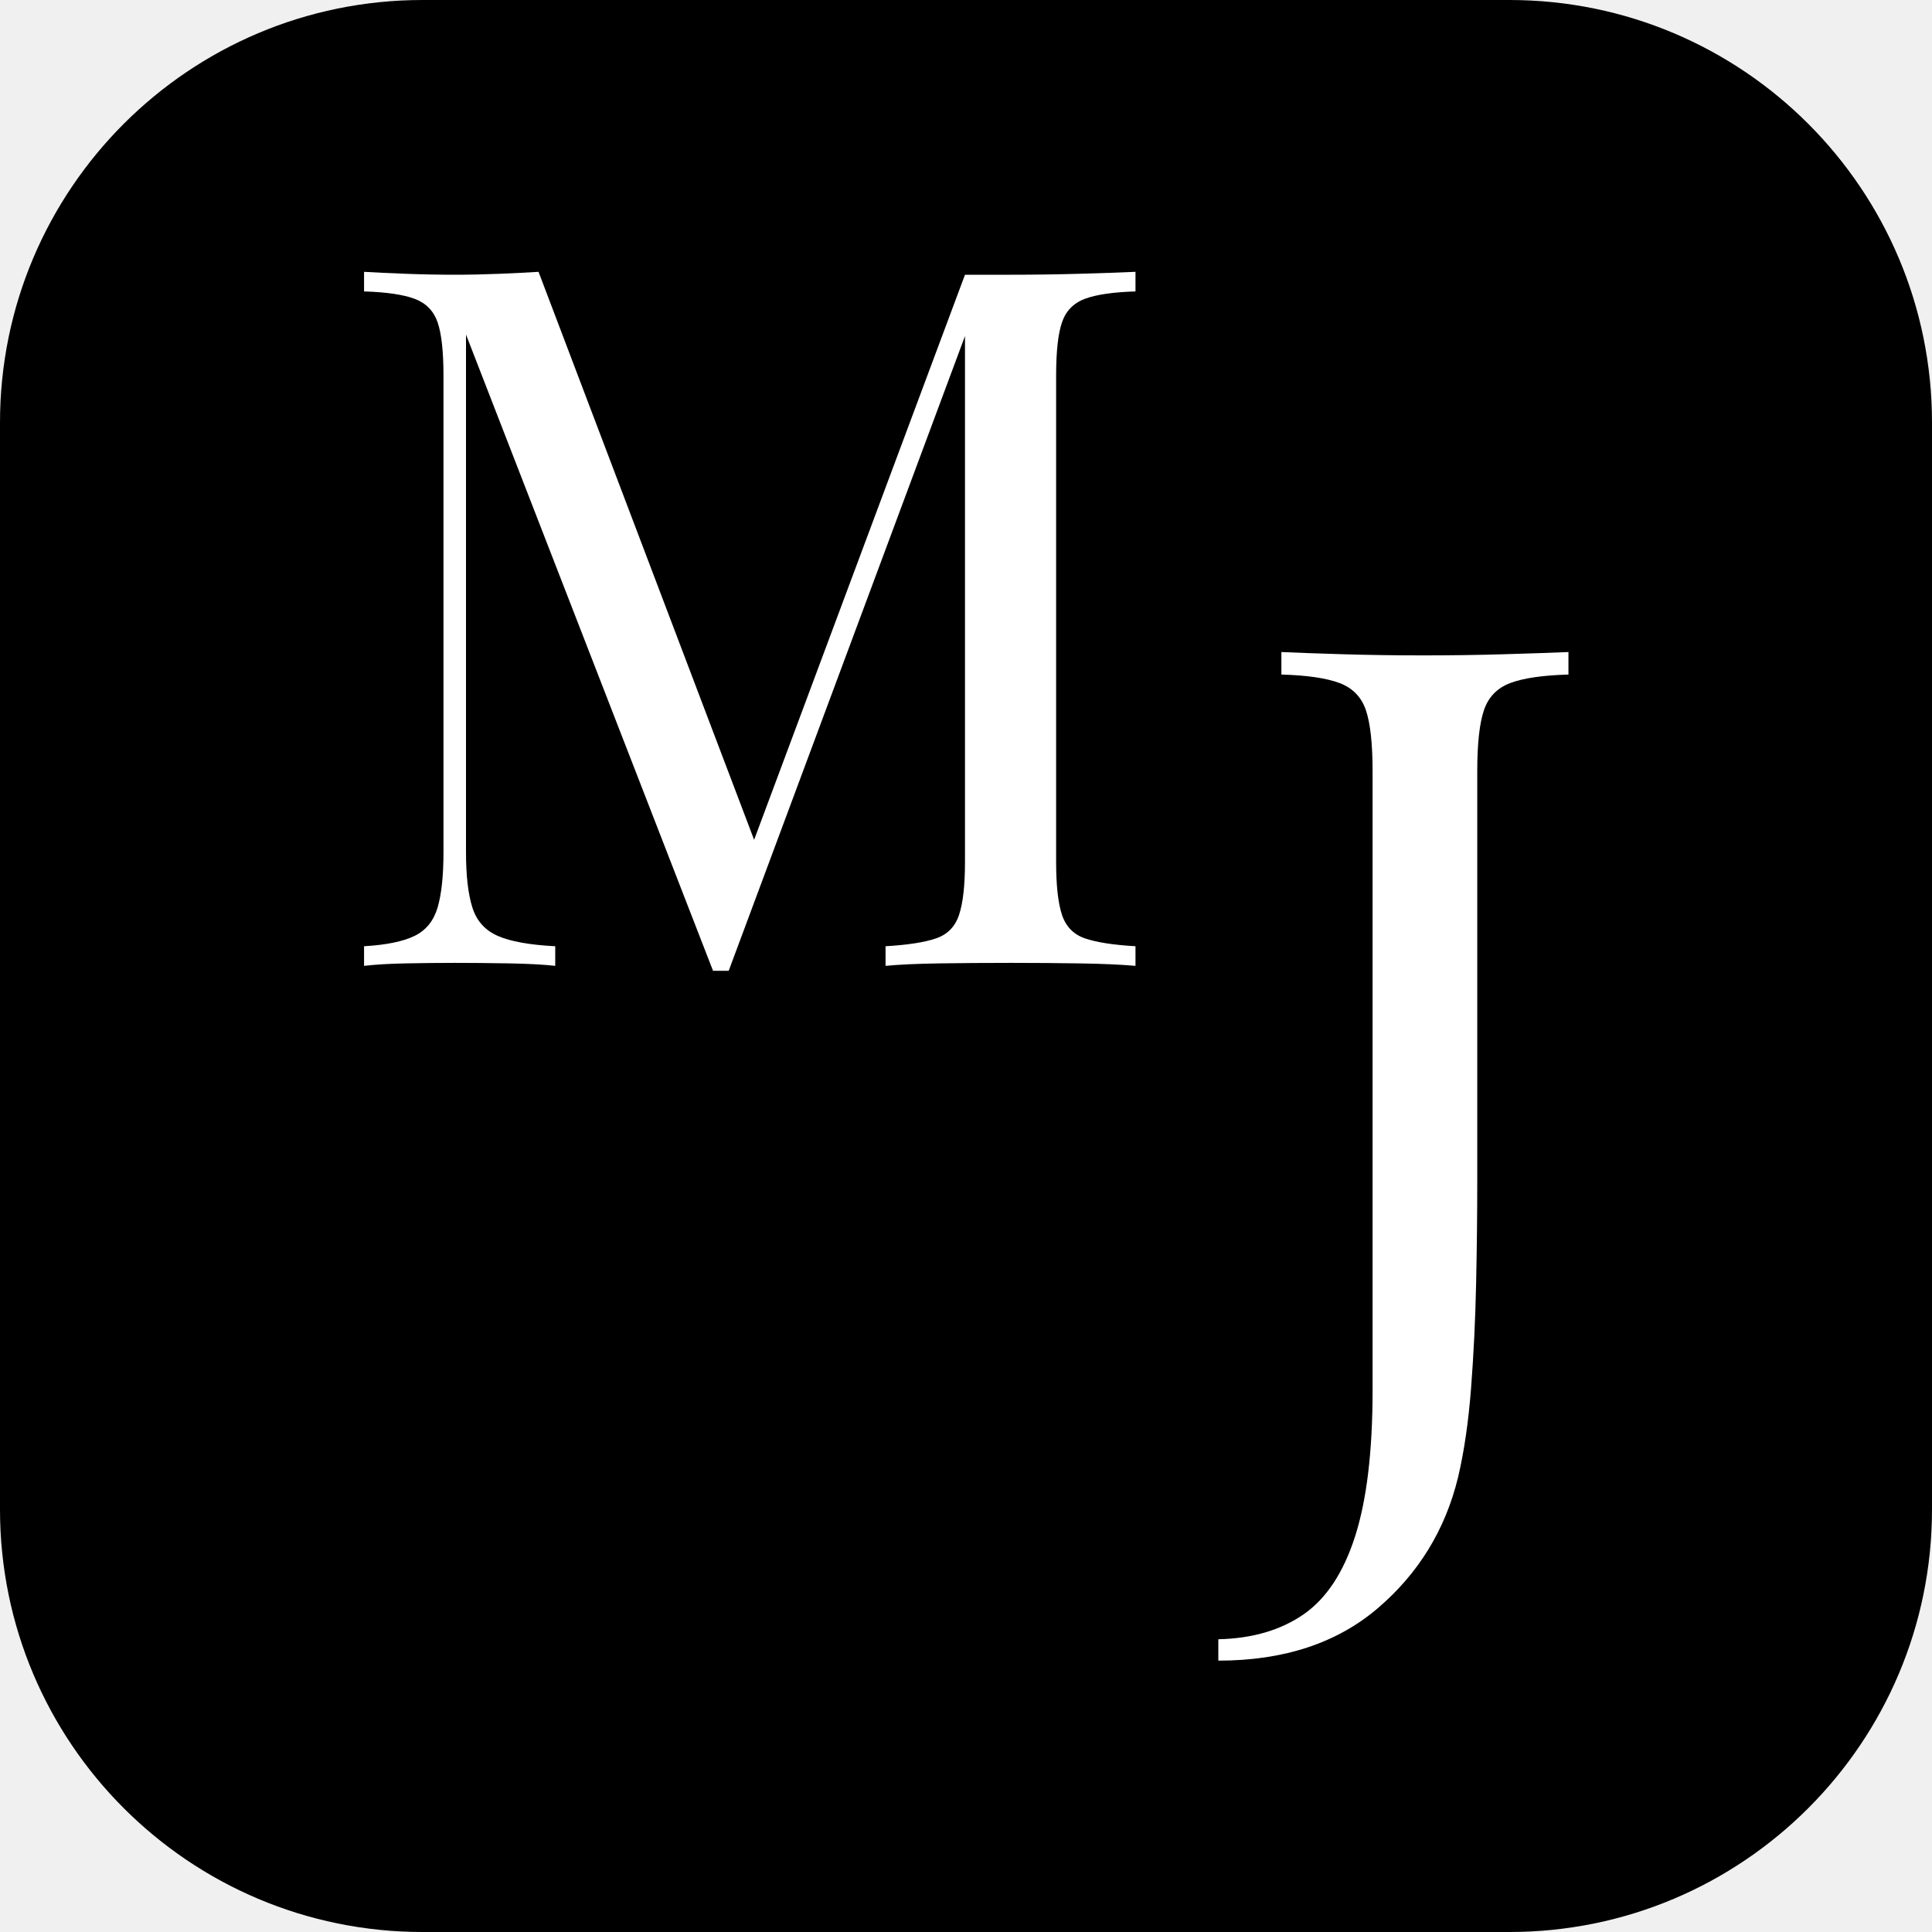
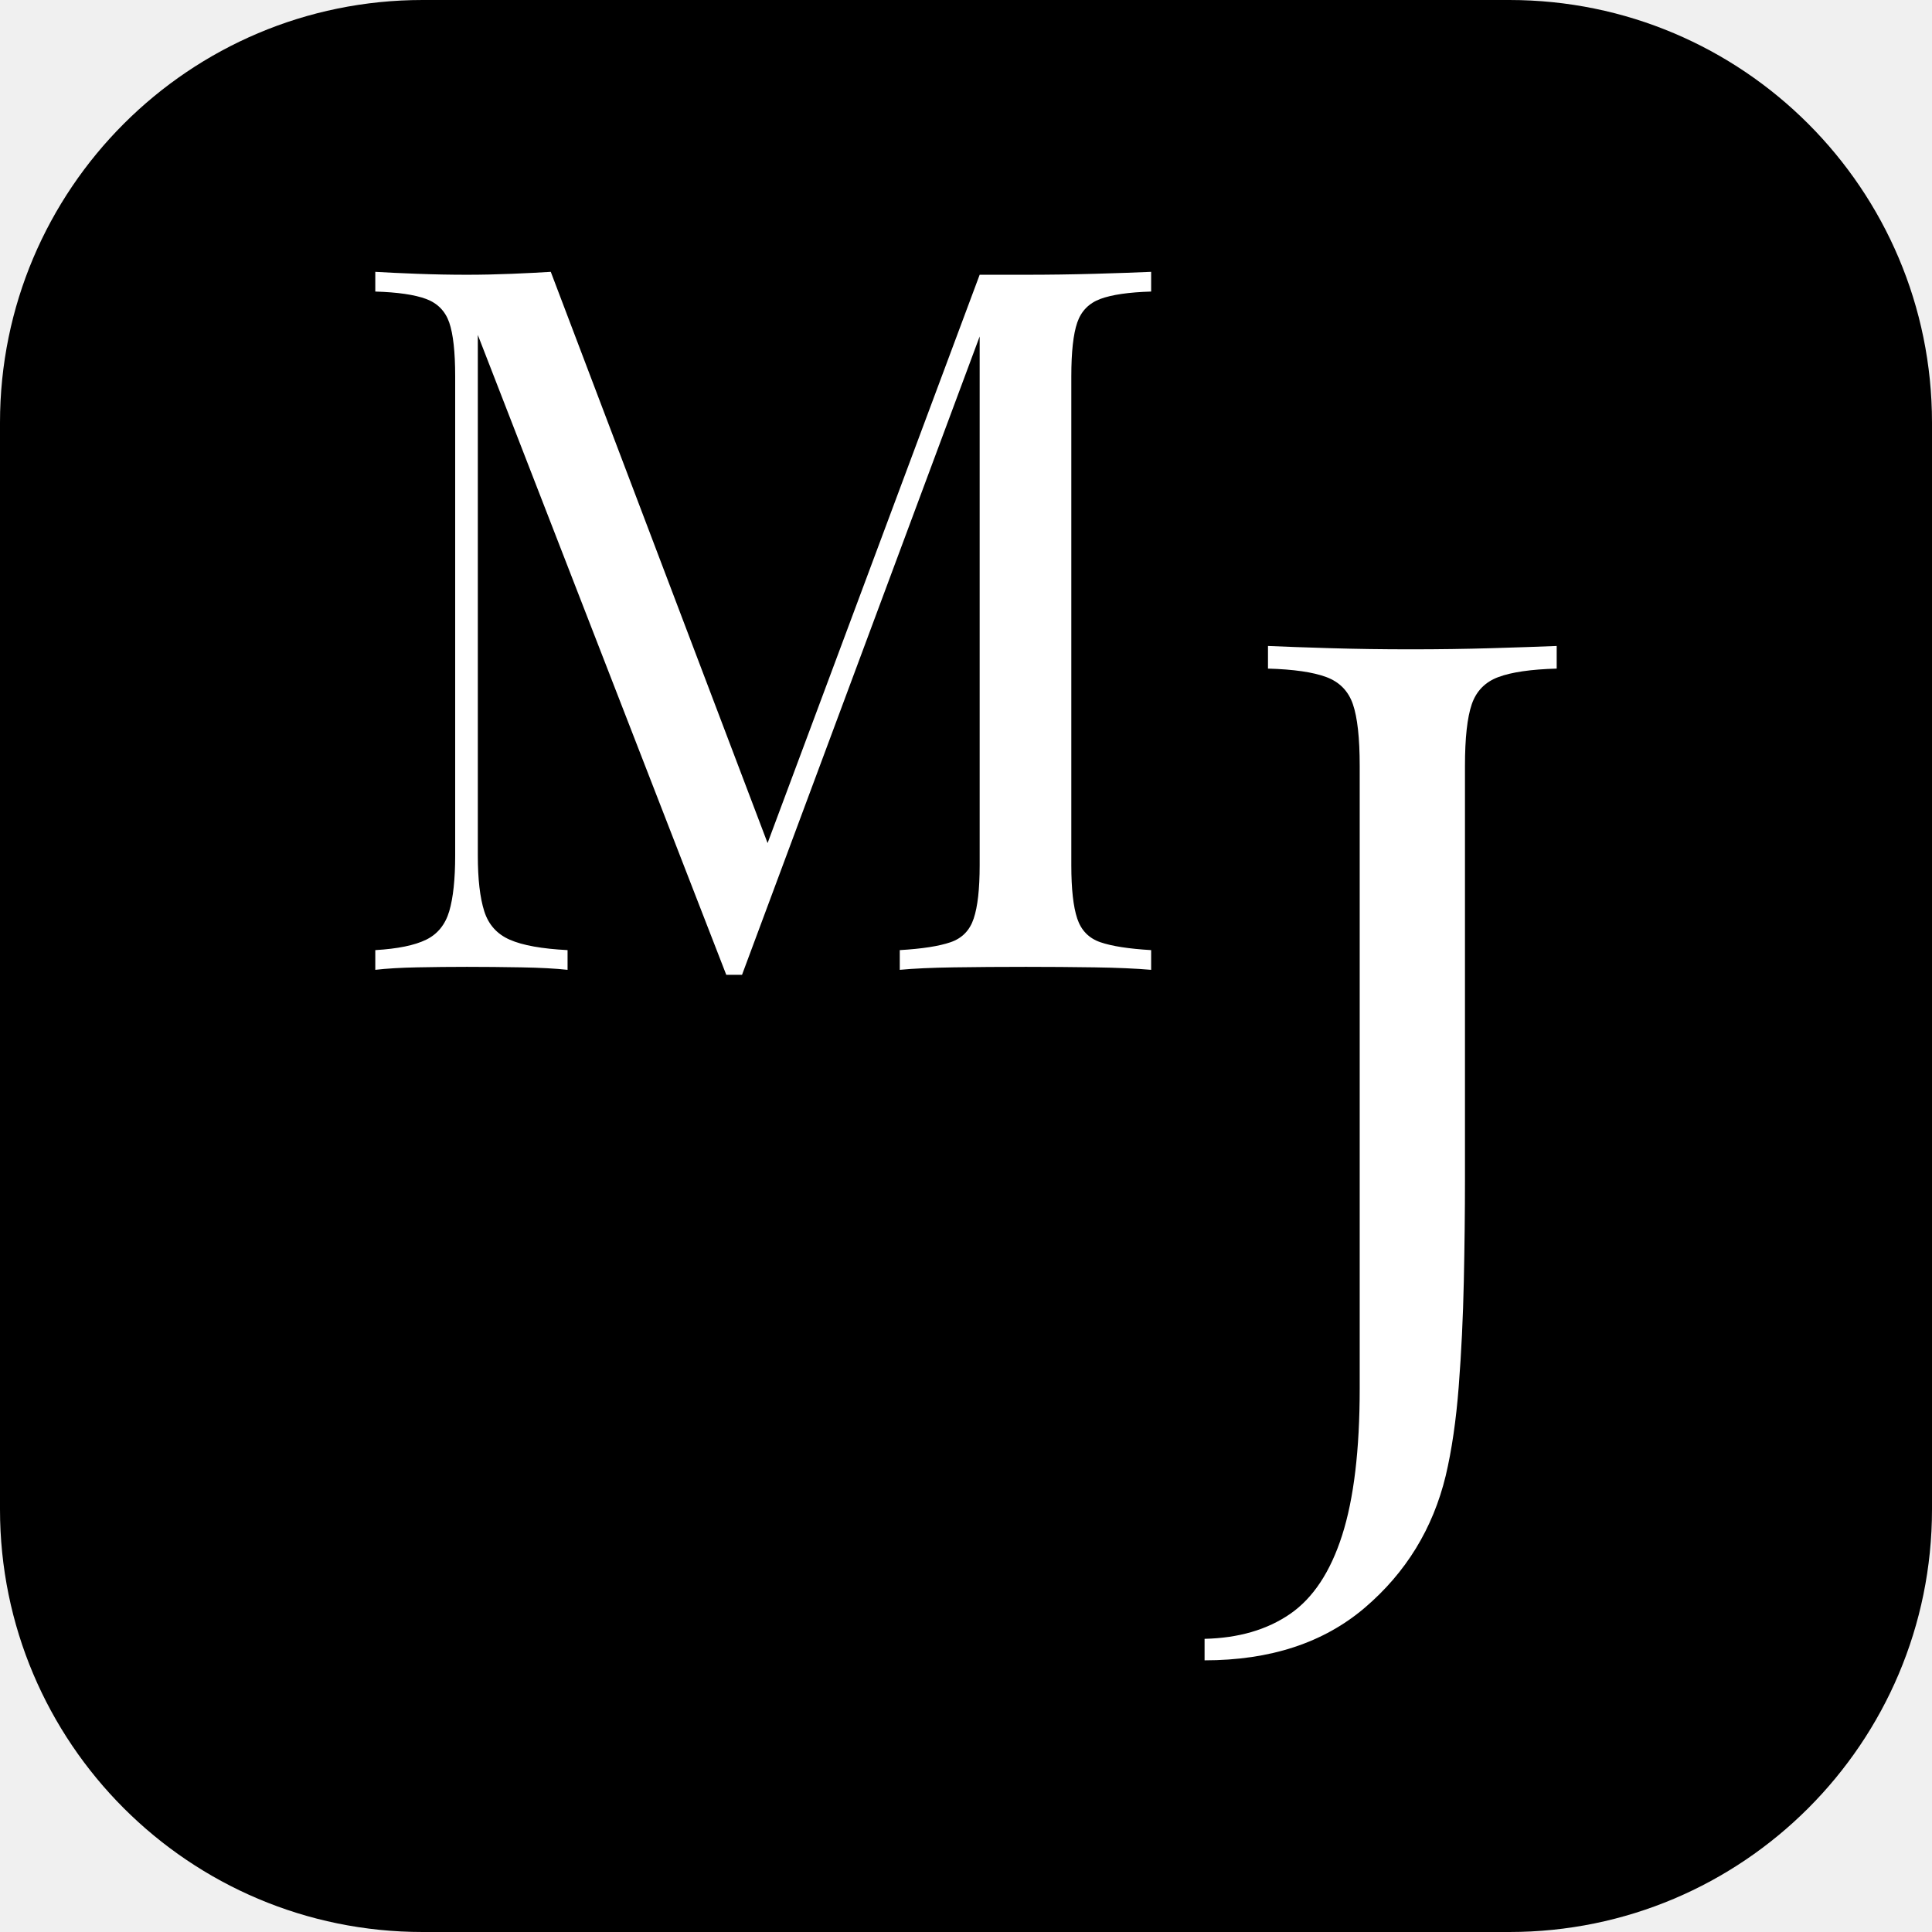
<svg xmlns="http://www.w3.org/2000/svg" viewBox="0 0 64 64">
  <rect width="64" height="64" rx="14" fill="#000" />
-   <path fill="#fff" transform="translate(11.67 8.95) scale(0.2095)" d="M123.84 0.26L123.84 0.26L123.84 3.36Q118.57 3.52 115.86 4.52Q113.15 5.53 112.22 8.24Q111.29 10.95 111.29 16.69L111.29 16.69L111.29 93.57Q111.29 99.15 112.22 101.94Q113.15 104.73 115.86 105.66Q118.57 106.59 123.84 106.90L123.84 106.90L123.84 110Q120.28 109.69 114.93 109.61Q109.58 109.53 104.16 109.53L104.16 109.53Q98.11 109.53 92.84 109.61Q87.57 109.69 84.32 110L84.32 110L84.32 106.90Q89.59 106.59 92.30 105.66Q95.02 104.73 95.94 101.94Q96.88 99.15 96.88 93.57L96.88 93.57L96.88 8.32L97.49 8.78L59.52 110.78L57.04 110.78L17.98 10.18L17.98 92.02Q17.98 97.60 18.99 100.78Q19.99 103.95 23.02 105.27Q26.04 106.59 32.09 106.90L32.09 106.90L32.09 110Q29.30 109.69 24.80 109.61Q20.30 109.53 16.27 109.53L16.27 109.53Q12.40 109.53 8.45 109.61Q4.49 109.69 1.86 110L1.86 110L1.86 106.90Q7.13 106.59 9.84 105.27Q12.55 103.95 13.49 100.78Q14.42 97.60 14.42 92.02L14.42 92.02L14.42 16.69Q14.42 10.95 13.49 8.24Q12.55 5.53 9.84 4.52Q7.13 3.52 1.86 3.36L1.86 3.36L1.86 0.26Q4.49 0.42 8.45 0.57Q12.40 0.72 16.27 0.72L16.27 0.72Q19.69 0.72 23.33 0.57Q26.97 0.42 29.45 0.26L29.45 0.26L64.63 92.95L62.00 94.19L96.88 0.72Q98.73 0.72 100.52 0.72Q102.30 0.72 104.16 0.72L104.16 0.72Q109.58 0.72 114.93 0.57Q120.28 0.42 123.84 0.26ZM136.94 219.86L136.94 219.86L136.94 216.48Q144.95 216.30 150.38 212.57Q155.81 208.83 158.57 200.19Q161.33 191.56 161.33 177.14L161.33 177.14L161.33 79.24Q161.33 72.66 160.26 69.54Q159.19 66.43 156.07 65.27Q152.96 64.11 146.91 63.94L146.91 63.94L146.91 60.38Q150.65 60.55 156.70 60.73Q162.75 60.91 169.34 60.91L169.34 60.91Q175.92 60.91 182.06 60.73Q188.20 60.55 192.30 60.38L192.30 60.38L192.30 63.94Q186.25 64.11 183.13 65.27Q180.02 66.43 178.95 69.54Q177.88 72.66 177.88 79.24L177.88 79.24L177.88 144.39Q177.88 151.69 177.70 160.23Q177.52 168.78 176.90 176.79Q176.28 184.80 174.85 190.85L174.85 190.85Q171.83 203.31 162.13 211.59Q152.43 219.86 136.94 219.86Z" />
+   <path fill="#fff" transform="translate(12.04 8.95) scale(0.2107)" d="M123.84 0.26L123.84 0.26L123.84 3.36Q118.57 3.52 115.86 4.52Q113.15 5.53 112.22 8.24Q111.29 10.95 111.29 16.69L111.29 16.69L111.29 93.57Q111.29 99.15 112.22 101.94Q113.15 104.73 115.86 105.66Q118.57 106.59 123.84 106.90L123.84 106.90L123.84 110Q120.28 109.69 114.93 109.61Q109.58 109.53 104.16 109.53L104.16 109.53Q98.11 109.53 92.84 109.61Q87.57 109.69 84.32 110L84.32 110L84.32 106.90Q89.59 106.59 92.30 105.66Q95.02 104.73 95.94 101.94Q96.88 99.15 96.88 93.57L96.88 93.57L96.88 8.32L97.49 8.78L59.52 110.78L57.04 110.78L17.98 10.18L17.98 92.02Q17.98 97.60 18.99 100.78Q19.99 103.95 23.02 105.27Q26.04 106.59 32.09 106.90L32.09 106.90L32.09 110Q29.30 109.69 24.80 109.61Q20.30 109.53 16.27 109.53L16.27 109.53Q12.40 109.53 8.45 109.61Q4.49 109.69 1.86 110L1.86 110L1.86 106.90Q7.13 106.59 9.84 105.27Q12.55 103.95 13.49 100.78Q14.42 97.60 14.42 92.02L14.42 92.02L14.42 16.69Q14.42 10.95 13.49 8.24Q12.55 5.53 9.84 4.52Q7.13 3.52 1.86 3.36L1.86 3.36L1.86 0.26Q4.49 0.42 8.45 0.57Q12.40 0.72 16.27 0.72L16.27 0.72Q19.69 0.72 23.33 0.57Q26.97 0.42 29.45 0.26L29.45 0.26L64.63 92.95L62.00 94.19L96.88 0.72Q98.73 0.72 100.52 0.72Q102.30 0.72 104.16 0.72L104.16 0.72Q109.58 0.72 114.93 0.57Q120.28 0.42 123.84 0.26ZM132.24 218.56L132.24 218.56L132.24 215.18Q140.25 215.00 145.68 211.27Q151.11 207.53 153.87 198.89Q156.63 190.26 156.63 175.84L156.63 175.84L156.63 77.94Q156.63 71.36 155.56 68.24Q154.49 65.13 151.38 63.97Q148.26 62.81 142.21 62.64L142.21 62.64L142.21 59.08Q145.95 59.25 152.00 59.43Q158.05 59.61 164.64 59.61L164.64 59.61Q171.22 59.61 177.36 59.43Q183.50 59.25 187.60 59.08L187.60 59.08L187.60 62.64Q181.55 62.81 178.43 63.97Q175.32 65.13 174.25 68.24Q173.18 71.36 173.18 77.94L173.18 77.94L173.18 143.09Q173.18 150.39 173.00 158.93Q172.82 167.48 172.20 175.49Q171.58 183.50 170.15 189.55L170.15 189.55Q167.13 202.01 157.43 210.29Q147.73 218.56 132.24 218.56Z" />
</svg>
